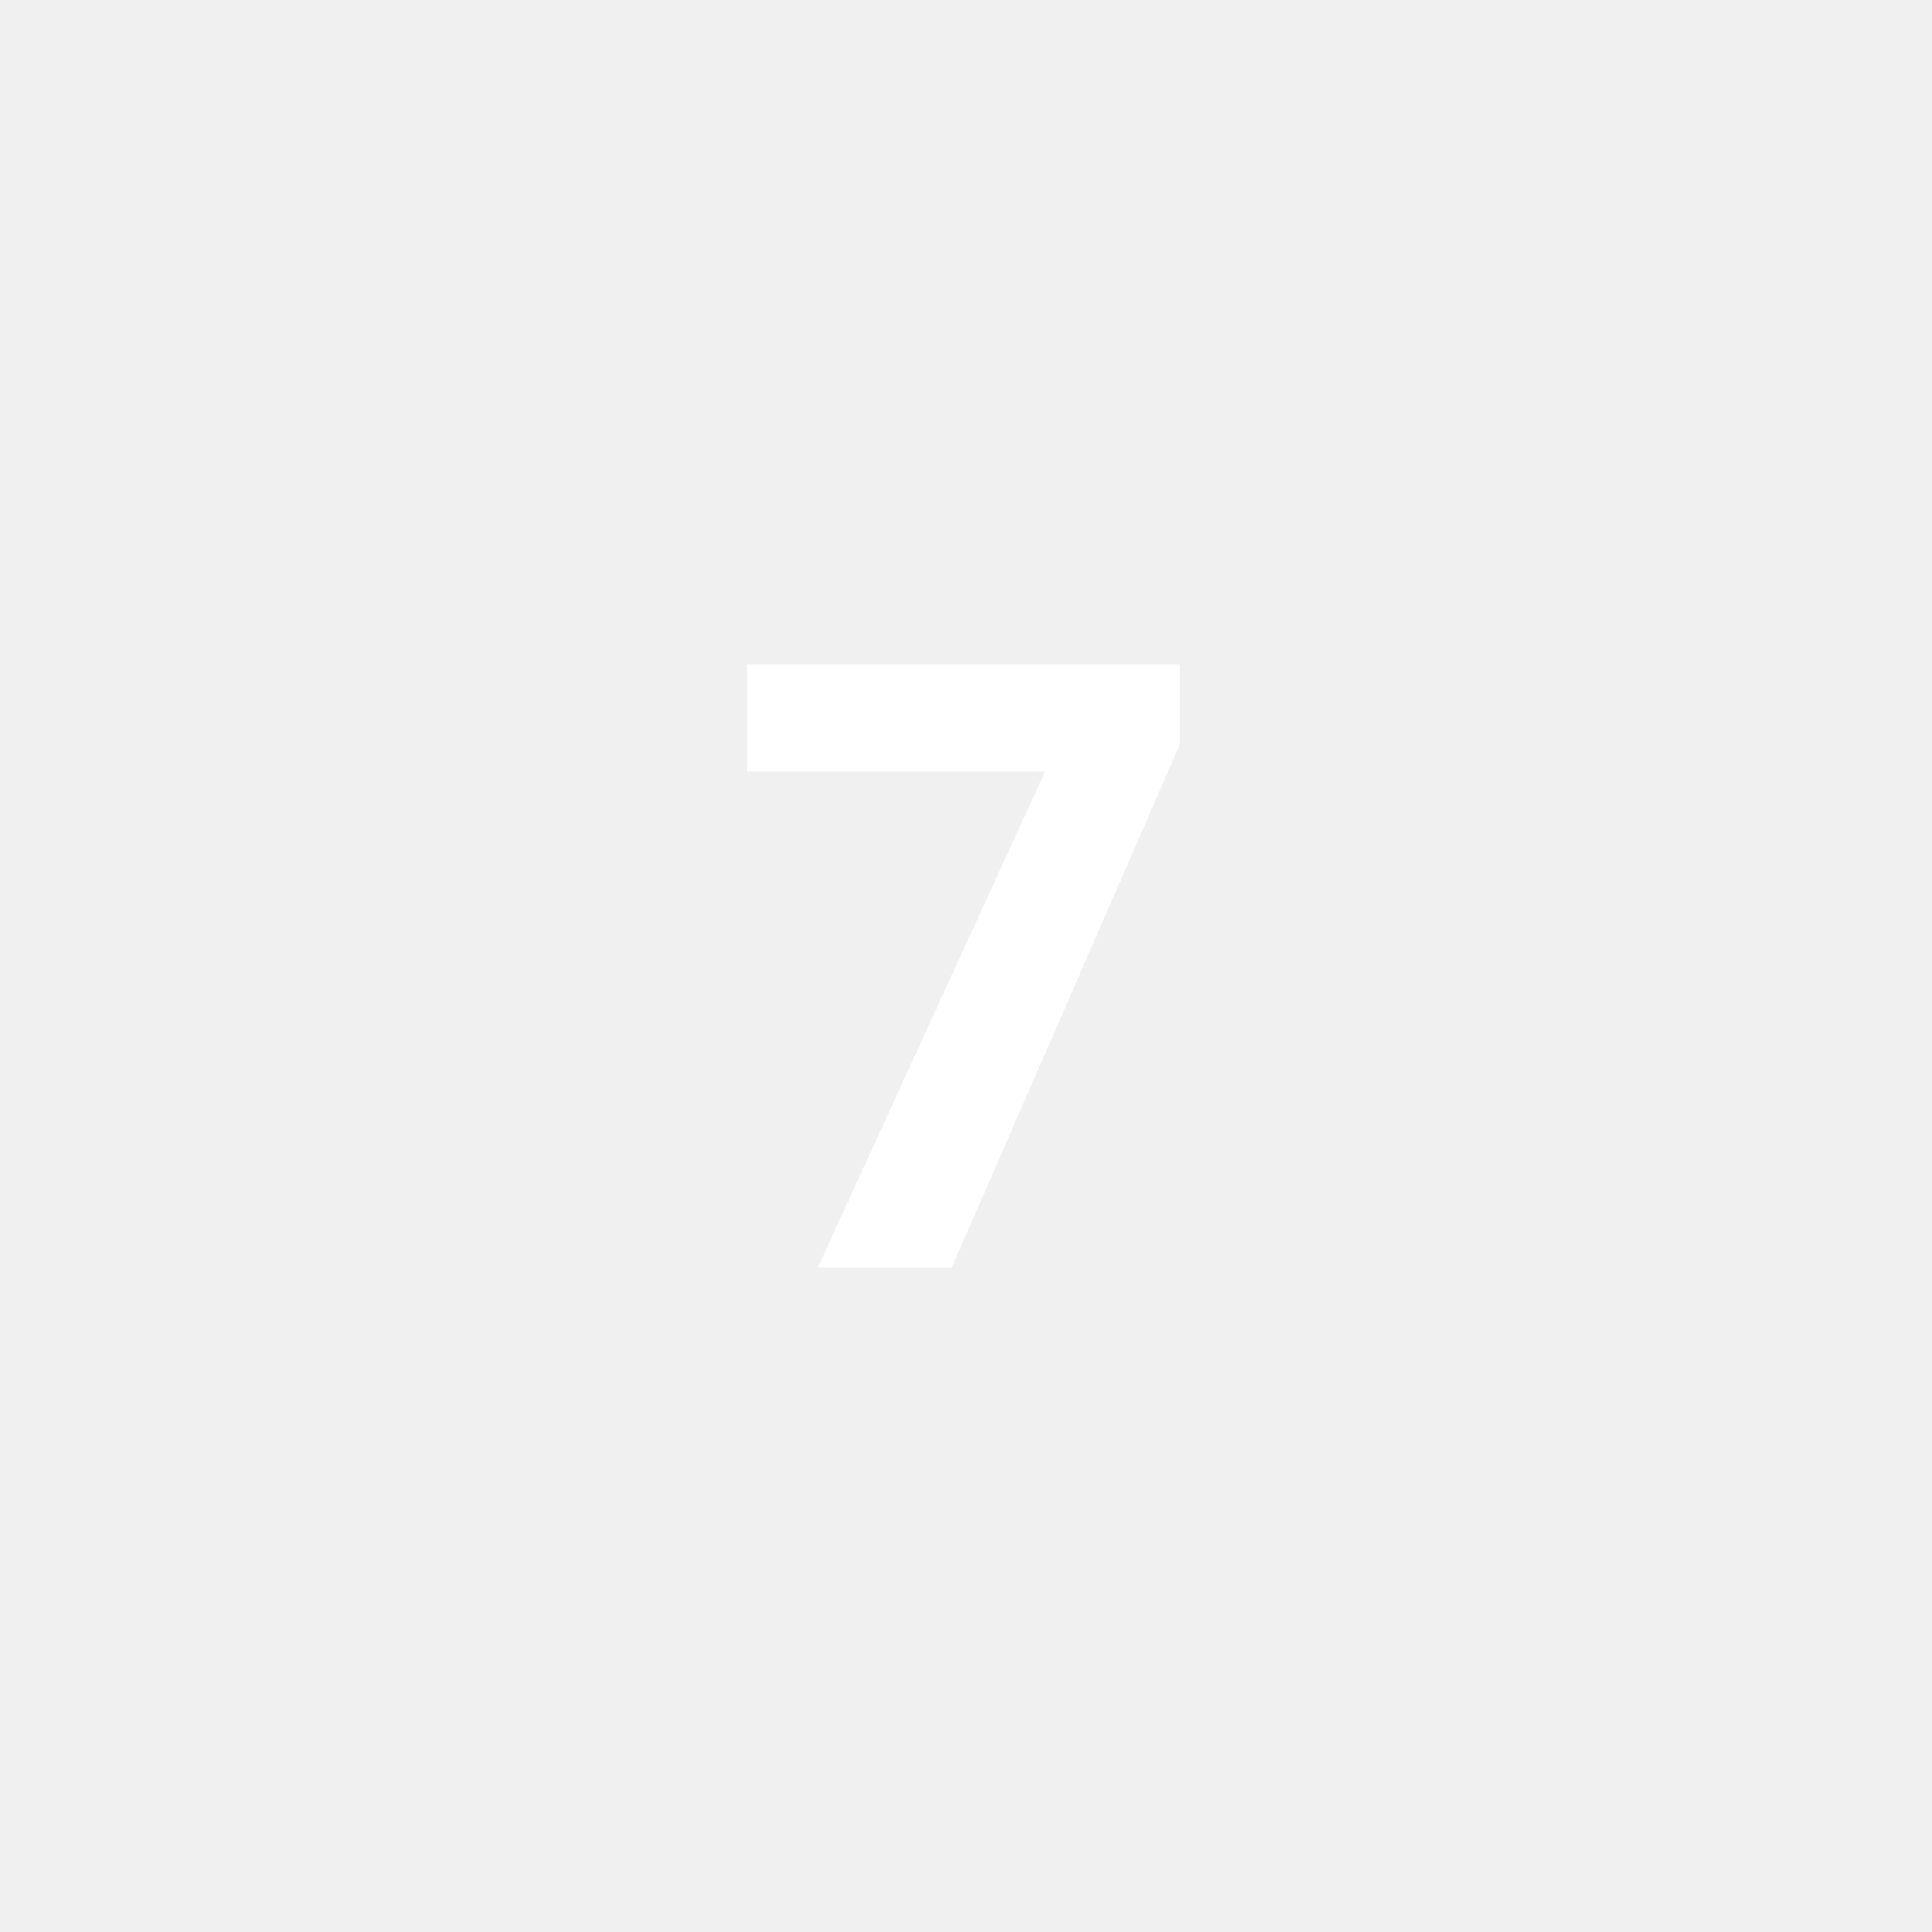
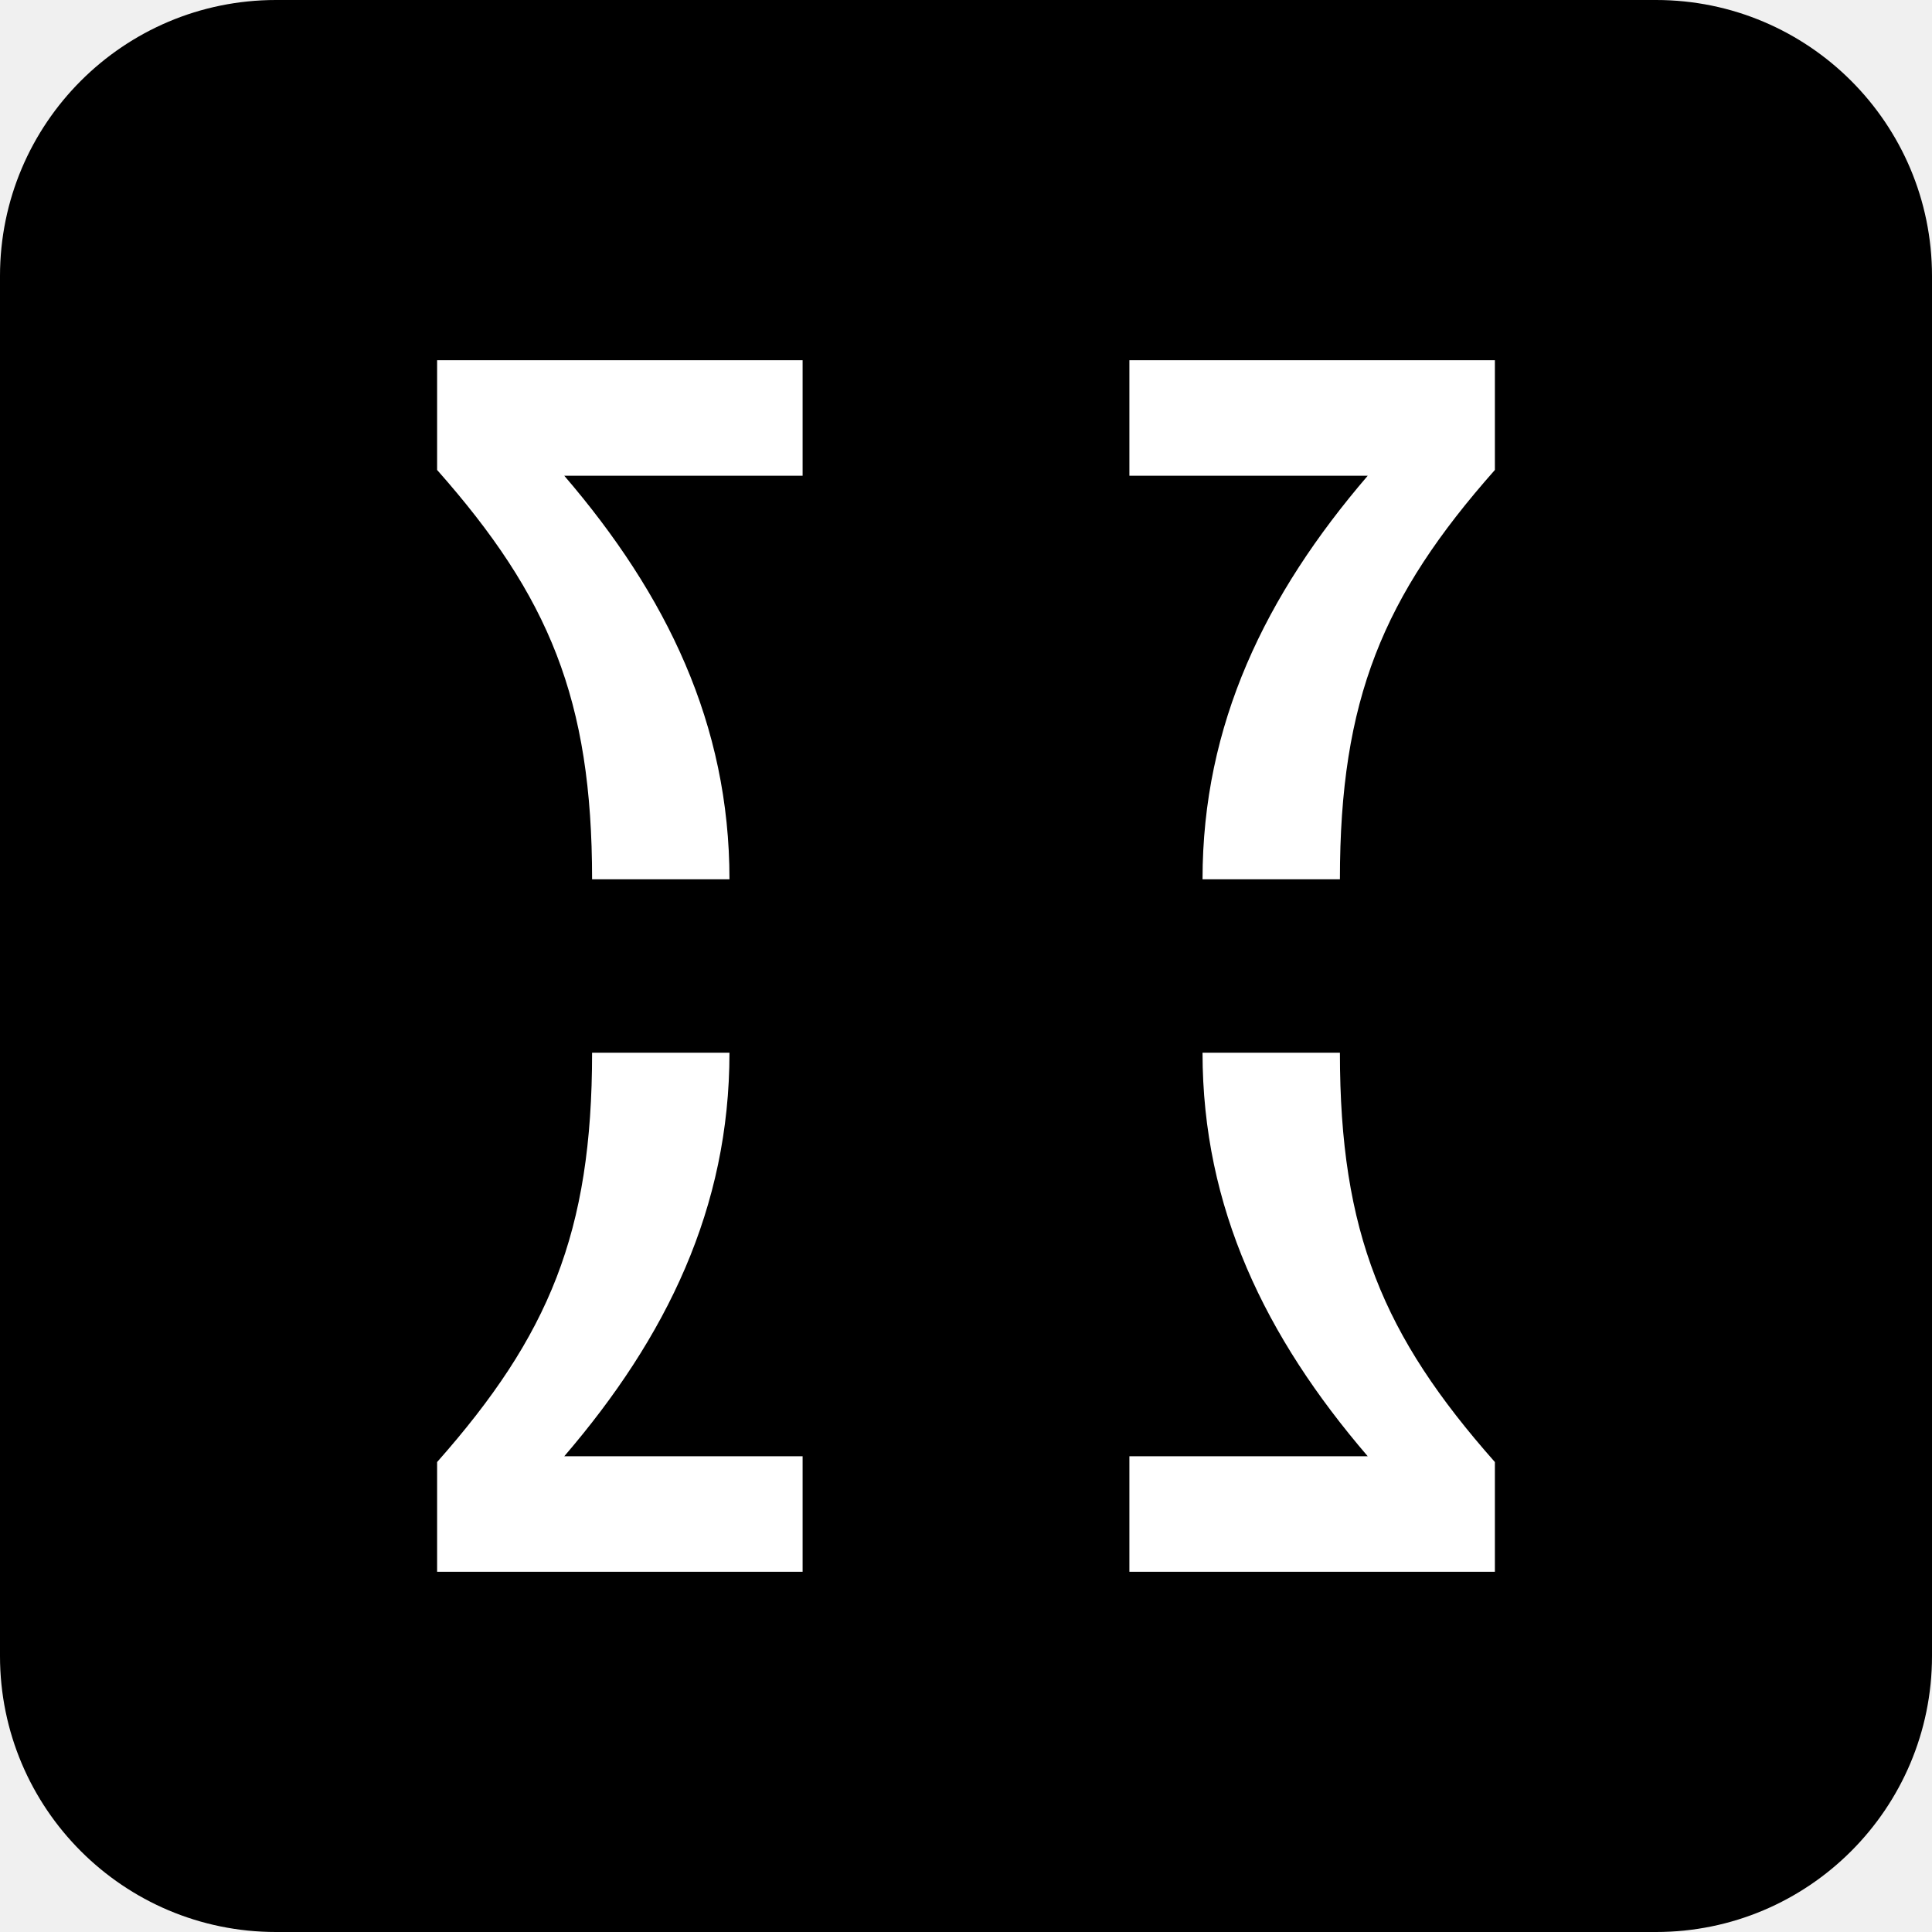
- <svg xmlns="http://www.w3.org/2000/svg" viewBox="0 0 32 32" fill="none">
-   <text x="16" y="21" text-anchor="middle" font-size="14" font-family="ui-sans-serif,system-ui,sans-serif" font-weight="700" fill="#fff">7</text>
+ <svg xmlns="http://www.w3.org/2000/svg" width="28" height="28" viewBox="0 0 28 28" fill="none">
+   <rect width="28" height="28" rx="4" fill="black" />
+   <path d="M10.572 15.257C10.572 17.503 9.661 19.378 8.178 21.105H11.632L11.632 22.779H6.335V21.189C7.956 19.357 8.581 17.863 8.581 15.257L10.572 15.257Z" fill="white" />
+   <path d="M17.428 15.257C17.428 17.503 18.339 19.378 19.822 21.105H16.368V22.779H21.665V21.189C20.044 19.357 19.419 17.863 19.419 15.257H17.428Z" fill="white" />
+   <path d="M10.572 12.743C10.572 10.498 9.661 8.622 8.178 6.895L11.632 6.895V5.221L6.335 5.221V6.811C7.956 8.643 8.581 10.137 8.581 12.743L10.572 12.743Z" fill="white" />
+   <path d="M17.428 12.743C17.428 10.498 18.339 8.622 19.822 6.895L16.368 6.895L16.368 5.221L21.665 5.221V6.811C20.044 8.643 19.419 10.137 19.419 12.743H17.428Z" fill="white" />
</svg>
